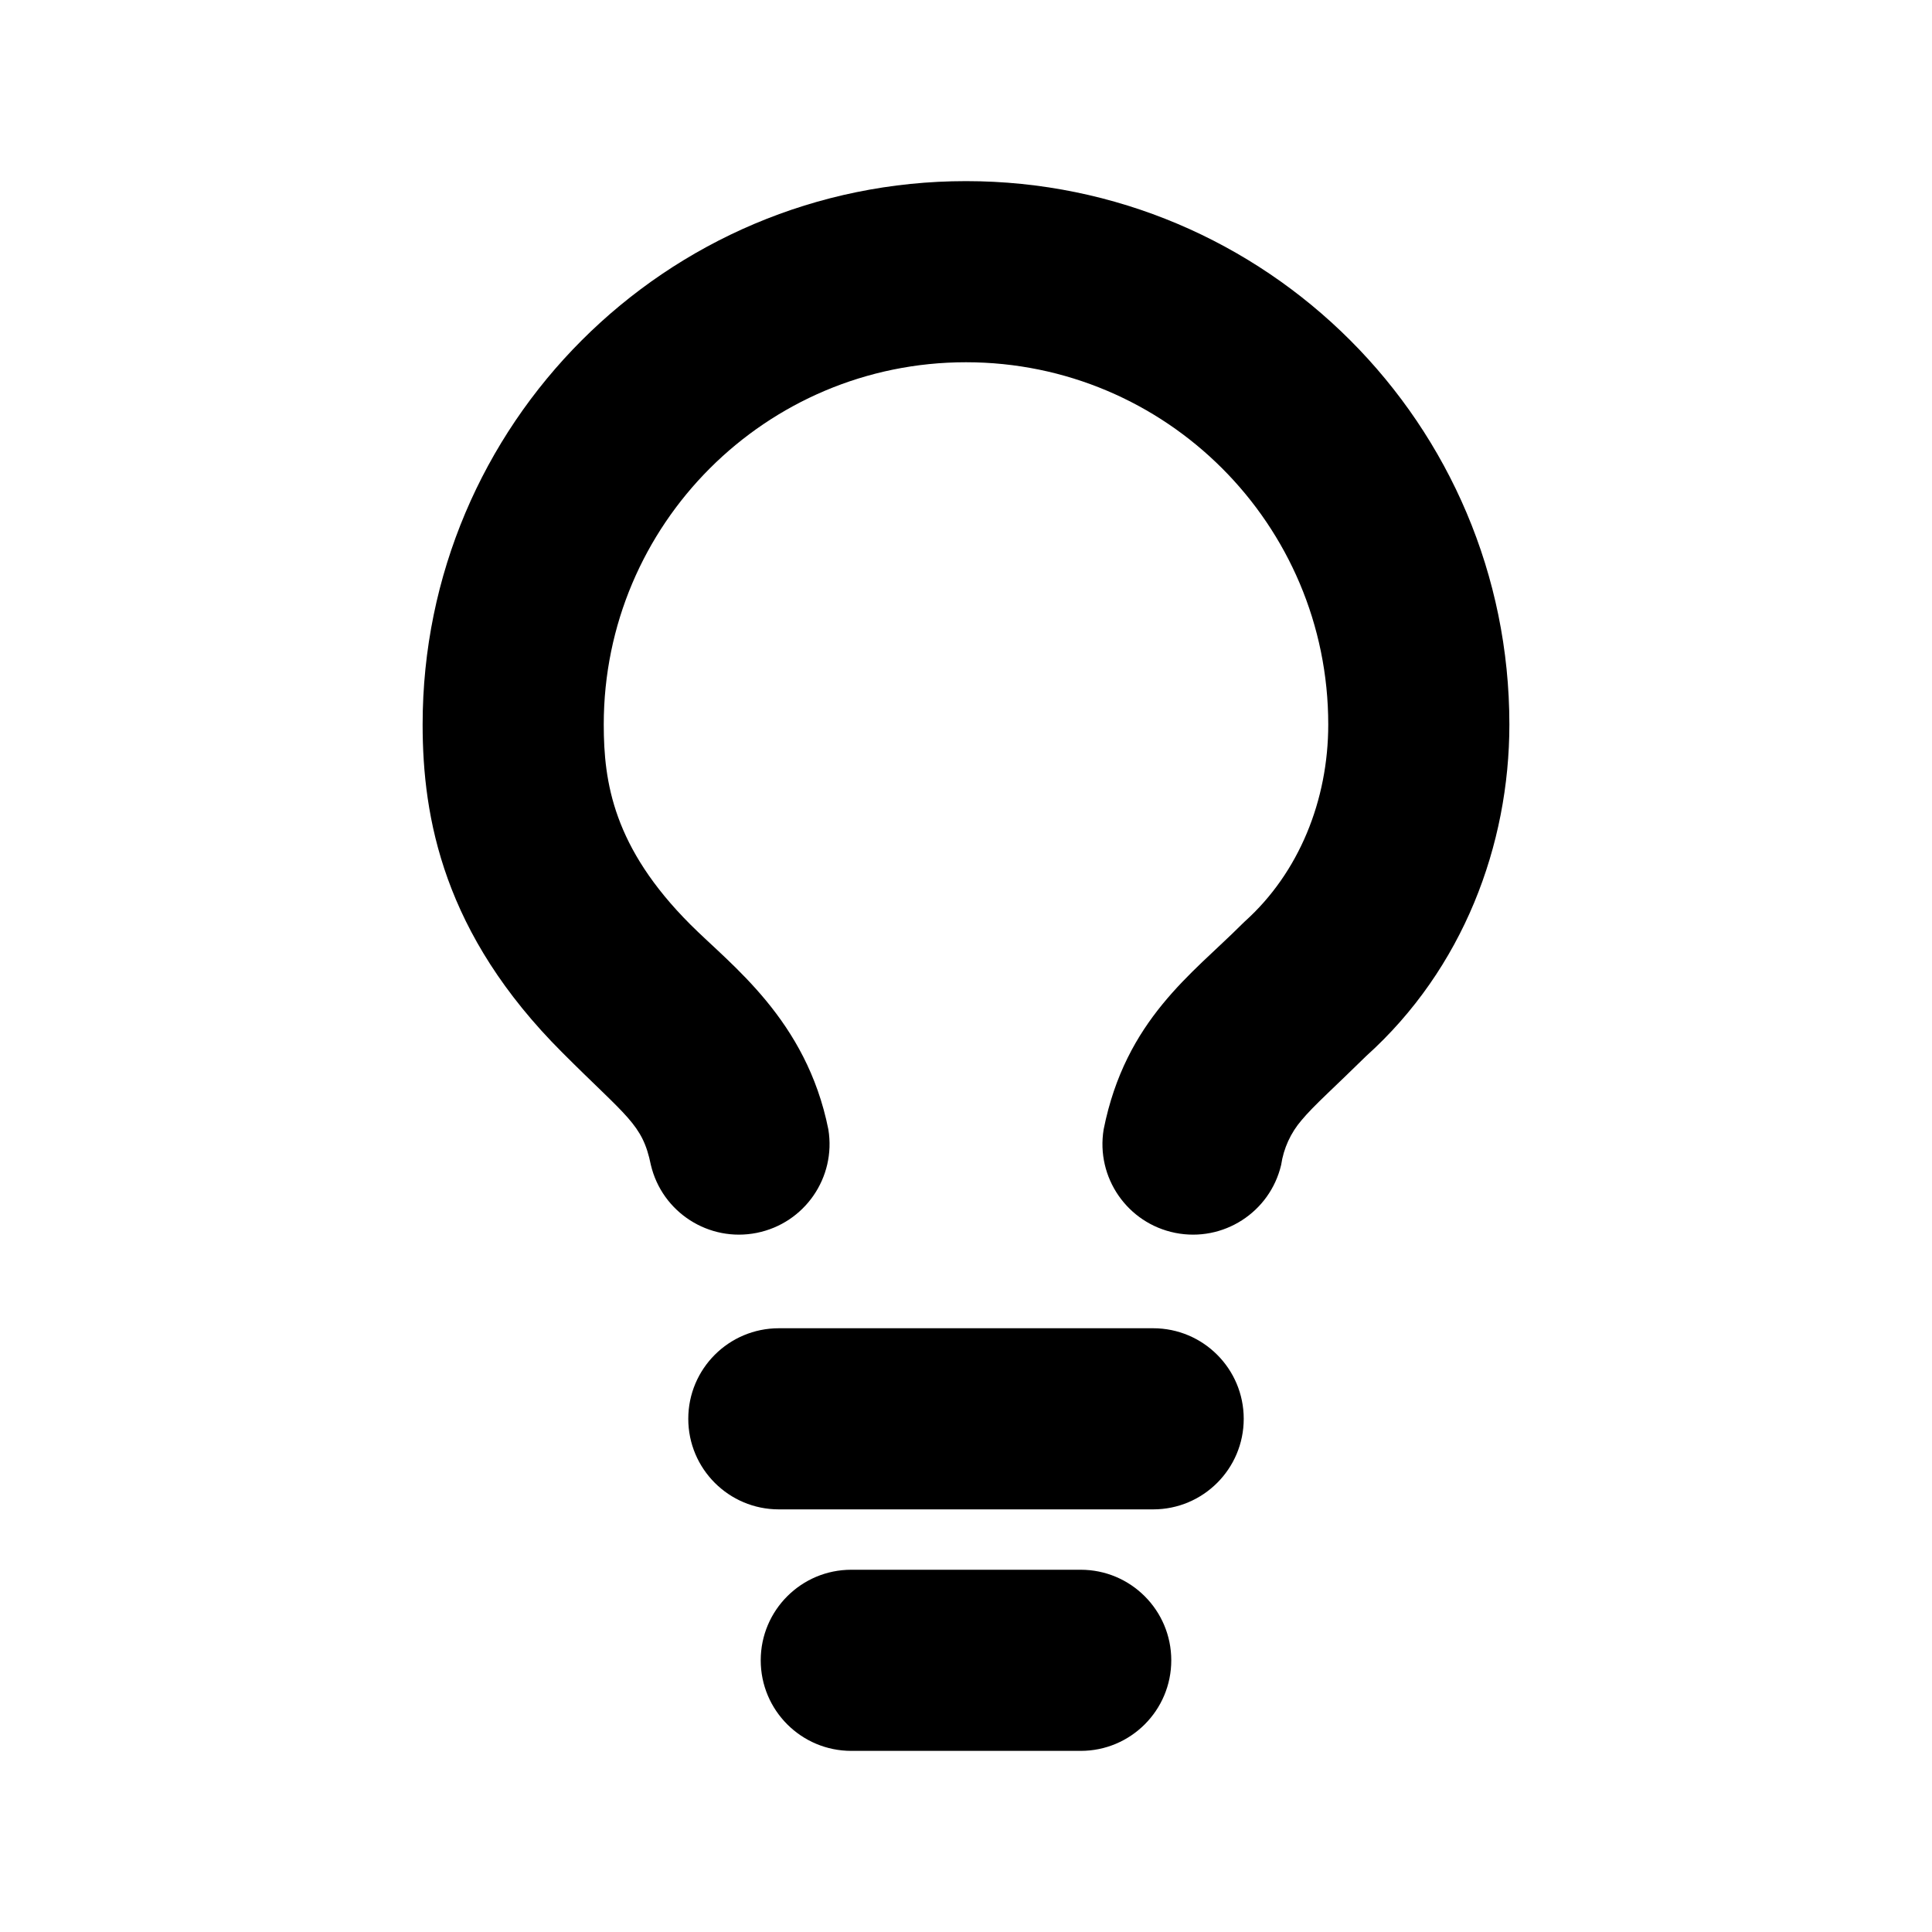
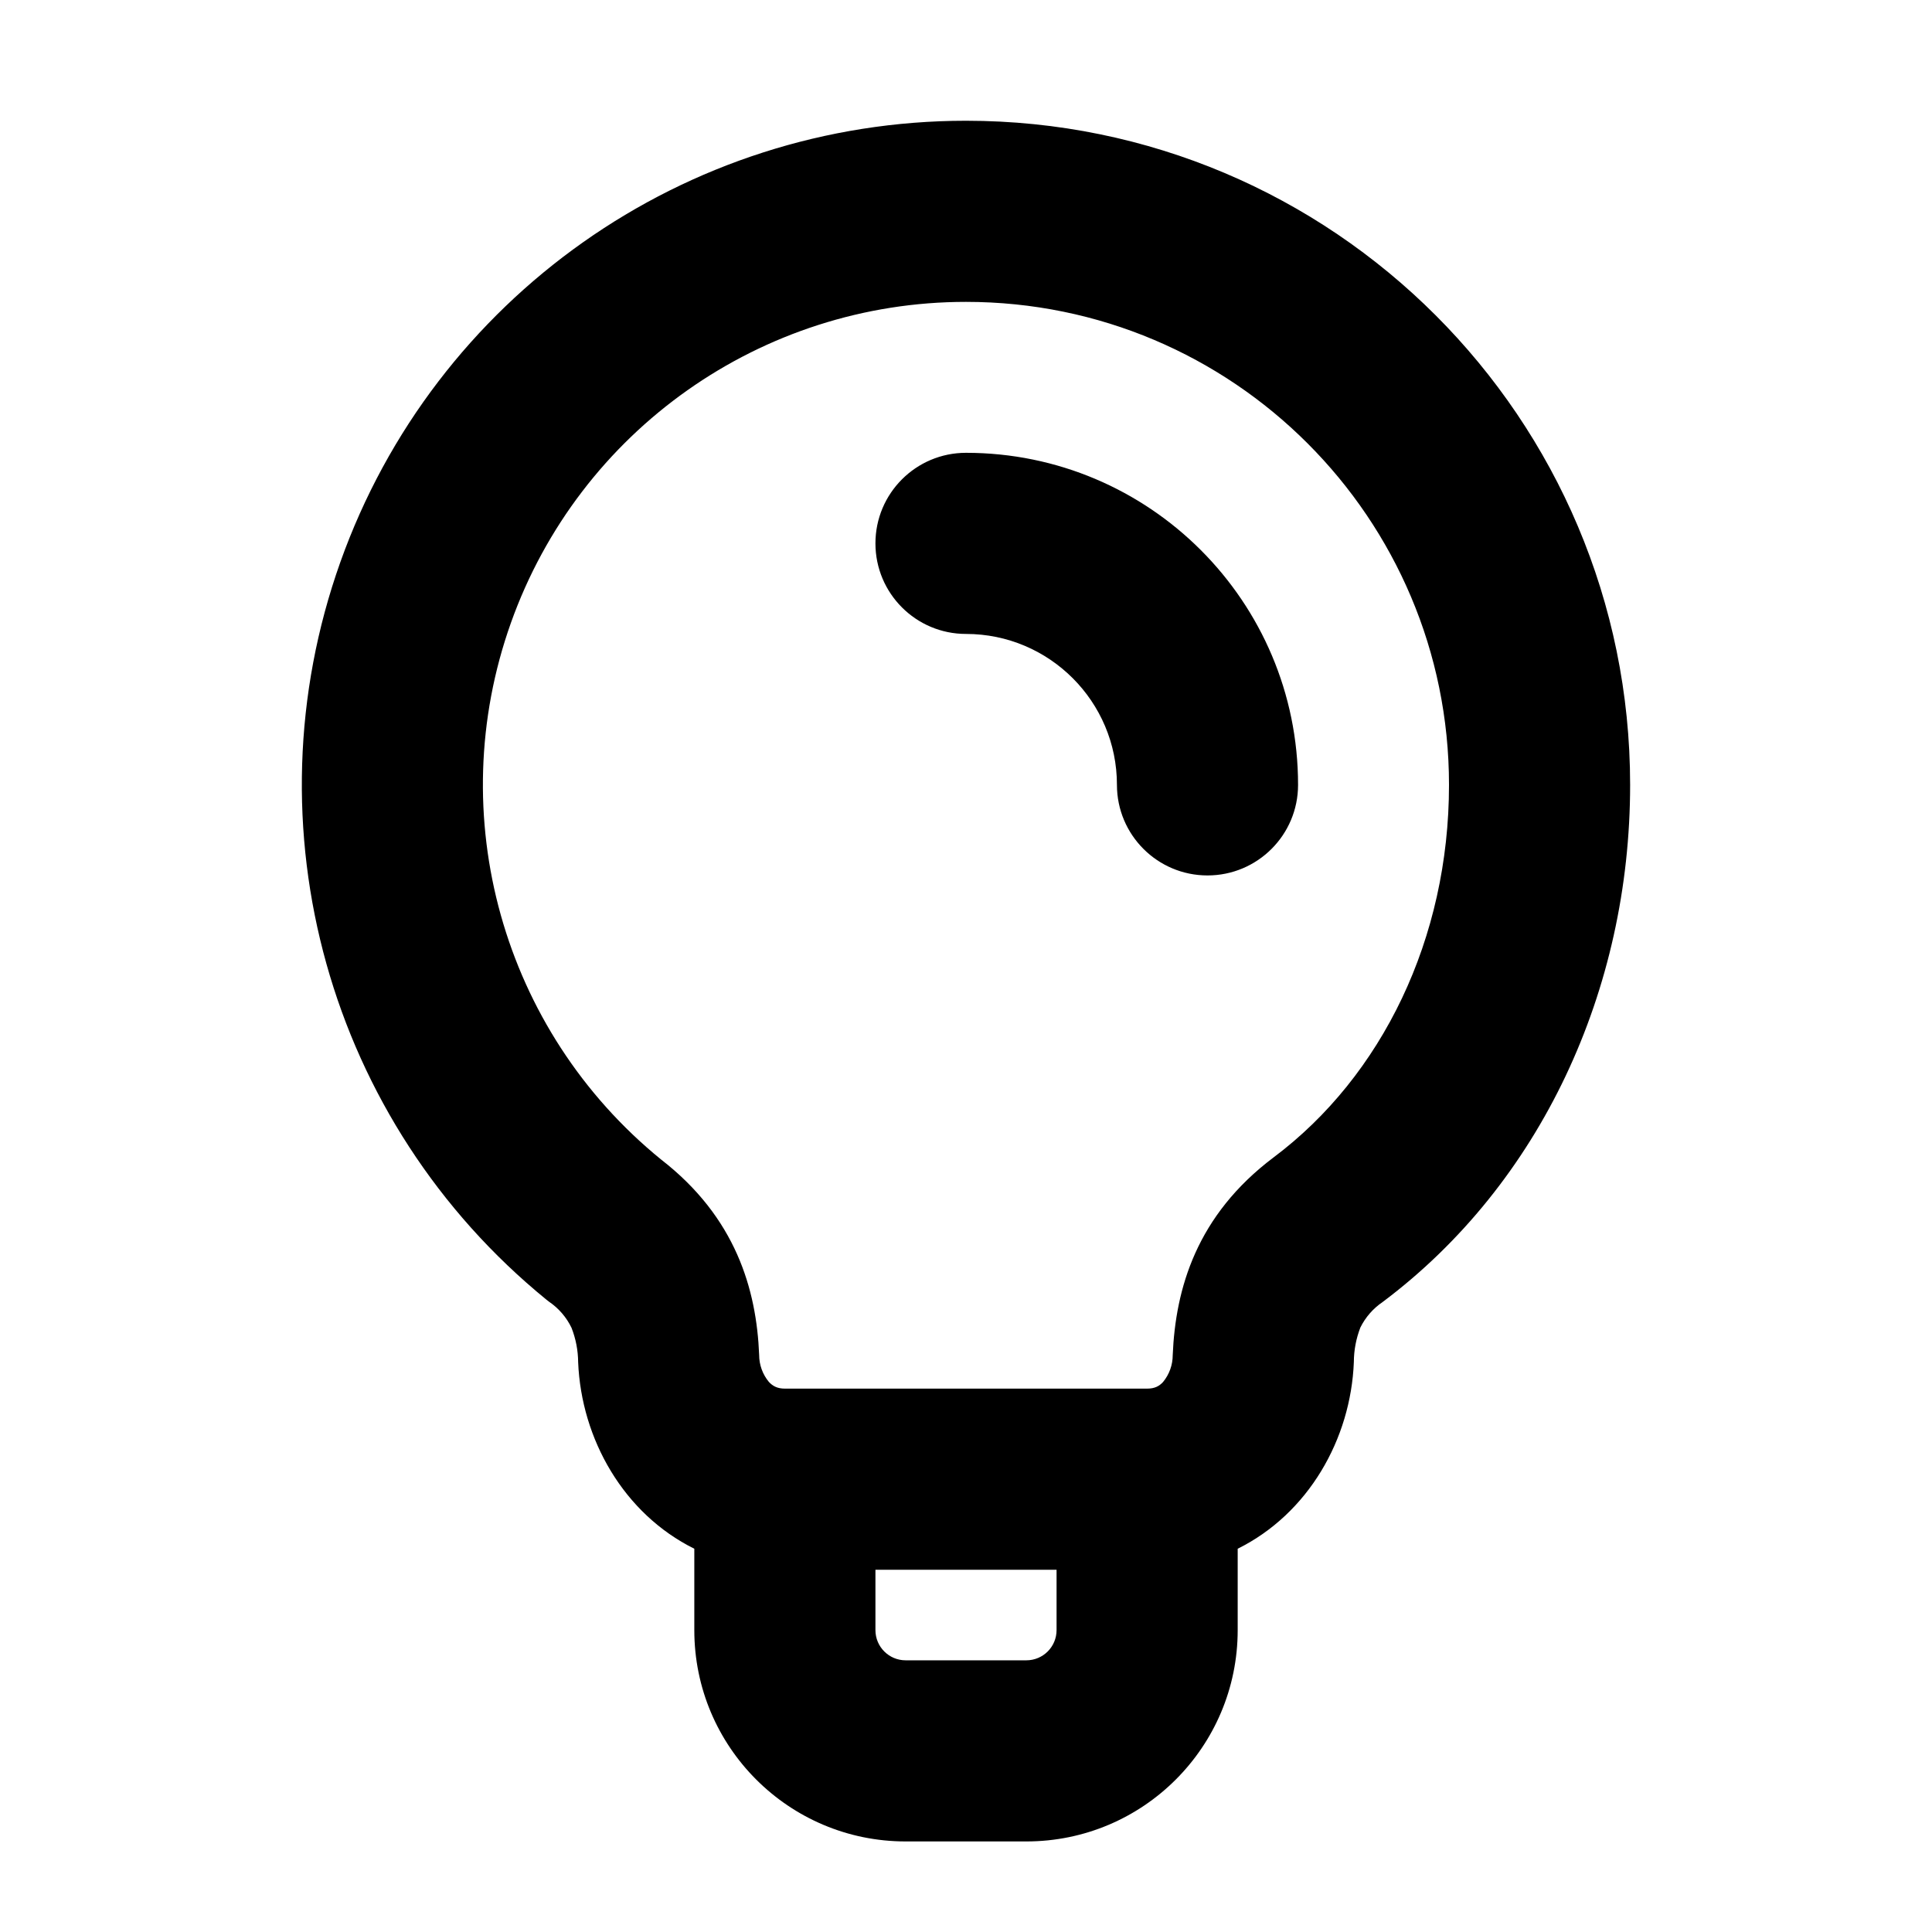
<svg xmlns="http://www.w3.org/2000/svg" viewBox="0 0 16 16">
-   <path d="M8.95 13a.75.75 0 0 1 0 1.5h-1.9a.75.75 0 0 1 0-1.5zm.6-2a.75.75 0 0 1 0 1.5h-3.1a.75.75 0 0 1 0-1.5zM8 1.5A4.5 4.5 0 0 1 12.5 6c0 .998-.383 2.023-1.185 2.745-.122.12-.238.23-.323.312-.098.094-.163.16-.213.22a.73.73 0 0 0-.169.37.75.75 0 0 1-1.47-.294c.181-.908.737-1.29 1.142-1.696l.028-.027c.448-.403.69-1.003.69-1.63a3 3 0 0 0-6 0c0 .478.079 1.018.718 1.657.338.338.96.787 1.142 1.696a.75.75 0 0 1-1.47.294c-.069-.34-.196-.392-.733-.93C3.671 7.733 3.5 6.773 3.5 6A4.5 4.5 0 0 1 8 1.5" />
+   <path d="M8 3.75a2.75 2.75 0 0 1 2.75 2.75.75.75 0 0 1-1.5 0c0-.69-.56-1.25-1.25-1.25a.75.75 0 0 1 0-1.5M8 1a5.5 5.5 0 0 1 5.5 5.5c0 1.698-.74 3.301-2.05 4.283a.55.55 0 0 0-.184.211.8.8 0 0 0-.054.286c-.025.638-.377 1.256-.962 1.546v.674a1.75 1.75 0 0 1-1.75 1.75h-1a1.75 1.75 0 0 1-1.75-1.75v-.674c-.585-.29-.936-.908-.962-1.545a.8.8 0 0 0-.055-.285.55.55 0 0 0-.185-.215l-.022-.017A5.5 5.5 0 0 1 8 1m-.75 12.5c0 .138.112.25.25.25h1a.25.25 0 0 0 .25-.25V13h-1.5zM8 2.5a4 4 0 0 0-2.526 7.102c.62.48.791 1.077.813 1.619a.35.35 0 0 0 .081.224c.032.034.07.055.132.055h3c.062 0 .1-.02.132-.055a.35.35 0 0 0 .08-.223c.023-.549.196-1.157.838-1.639C11.445 8.911 12 7.773 12 6.5a4 4 0 0 0-4-4" />
</svg>
